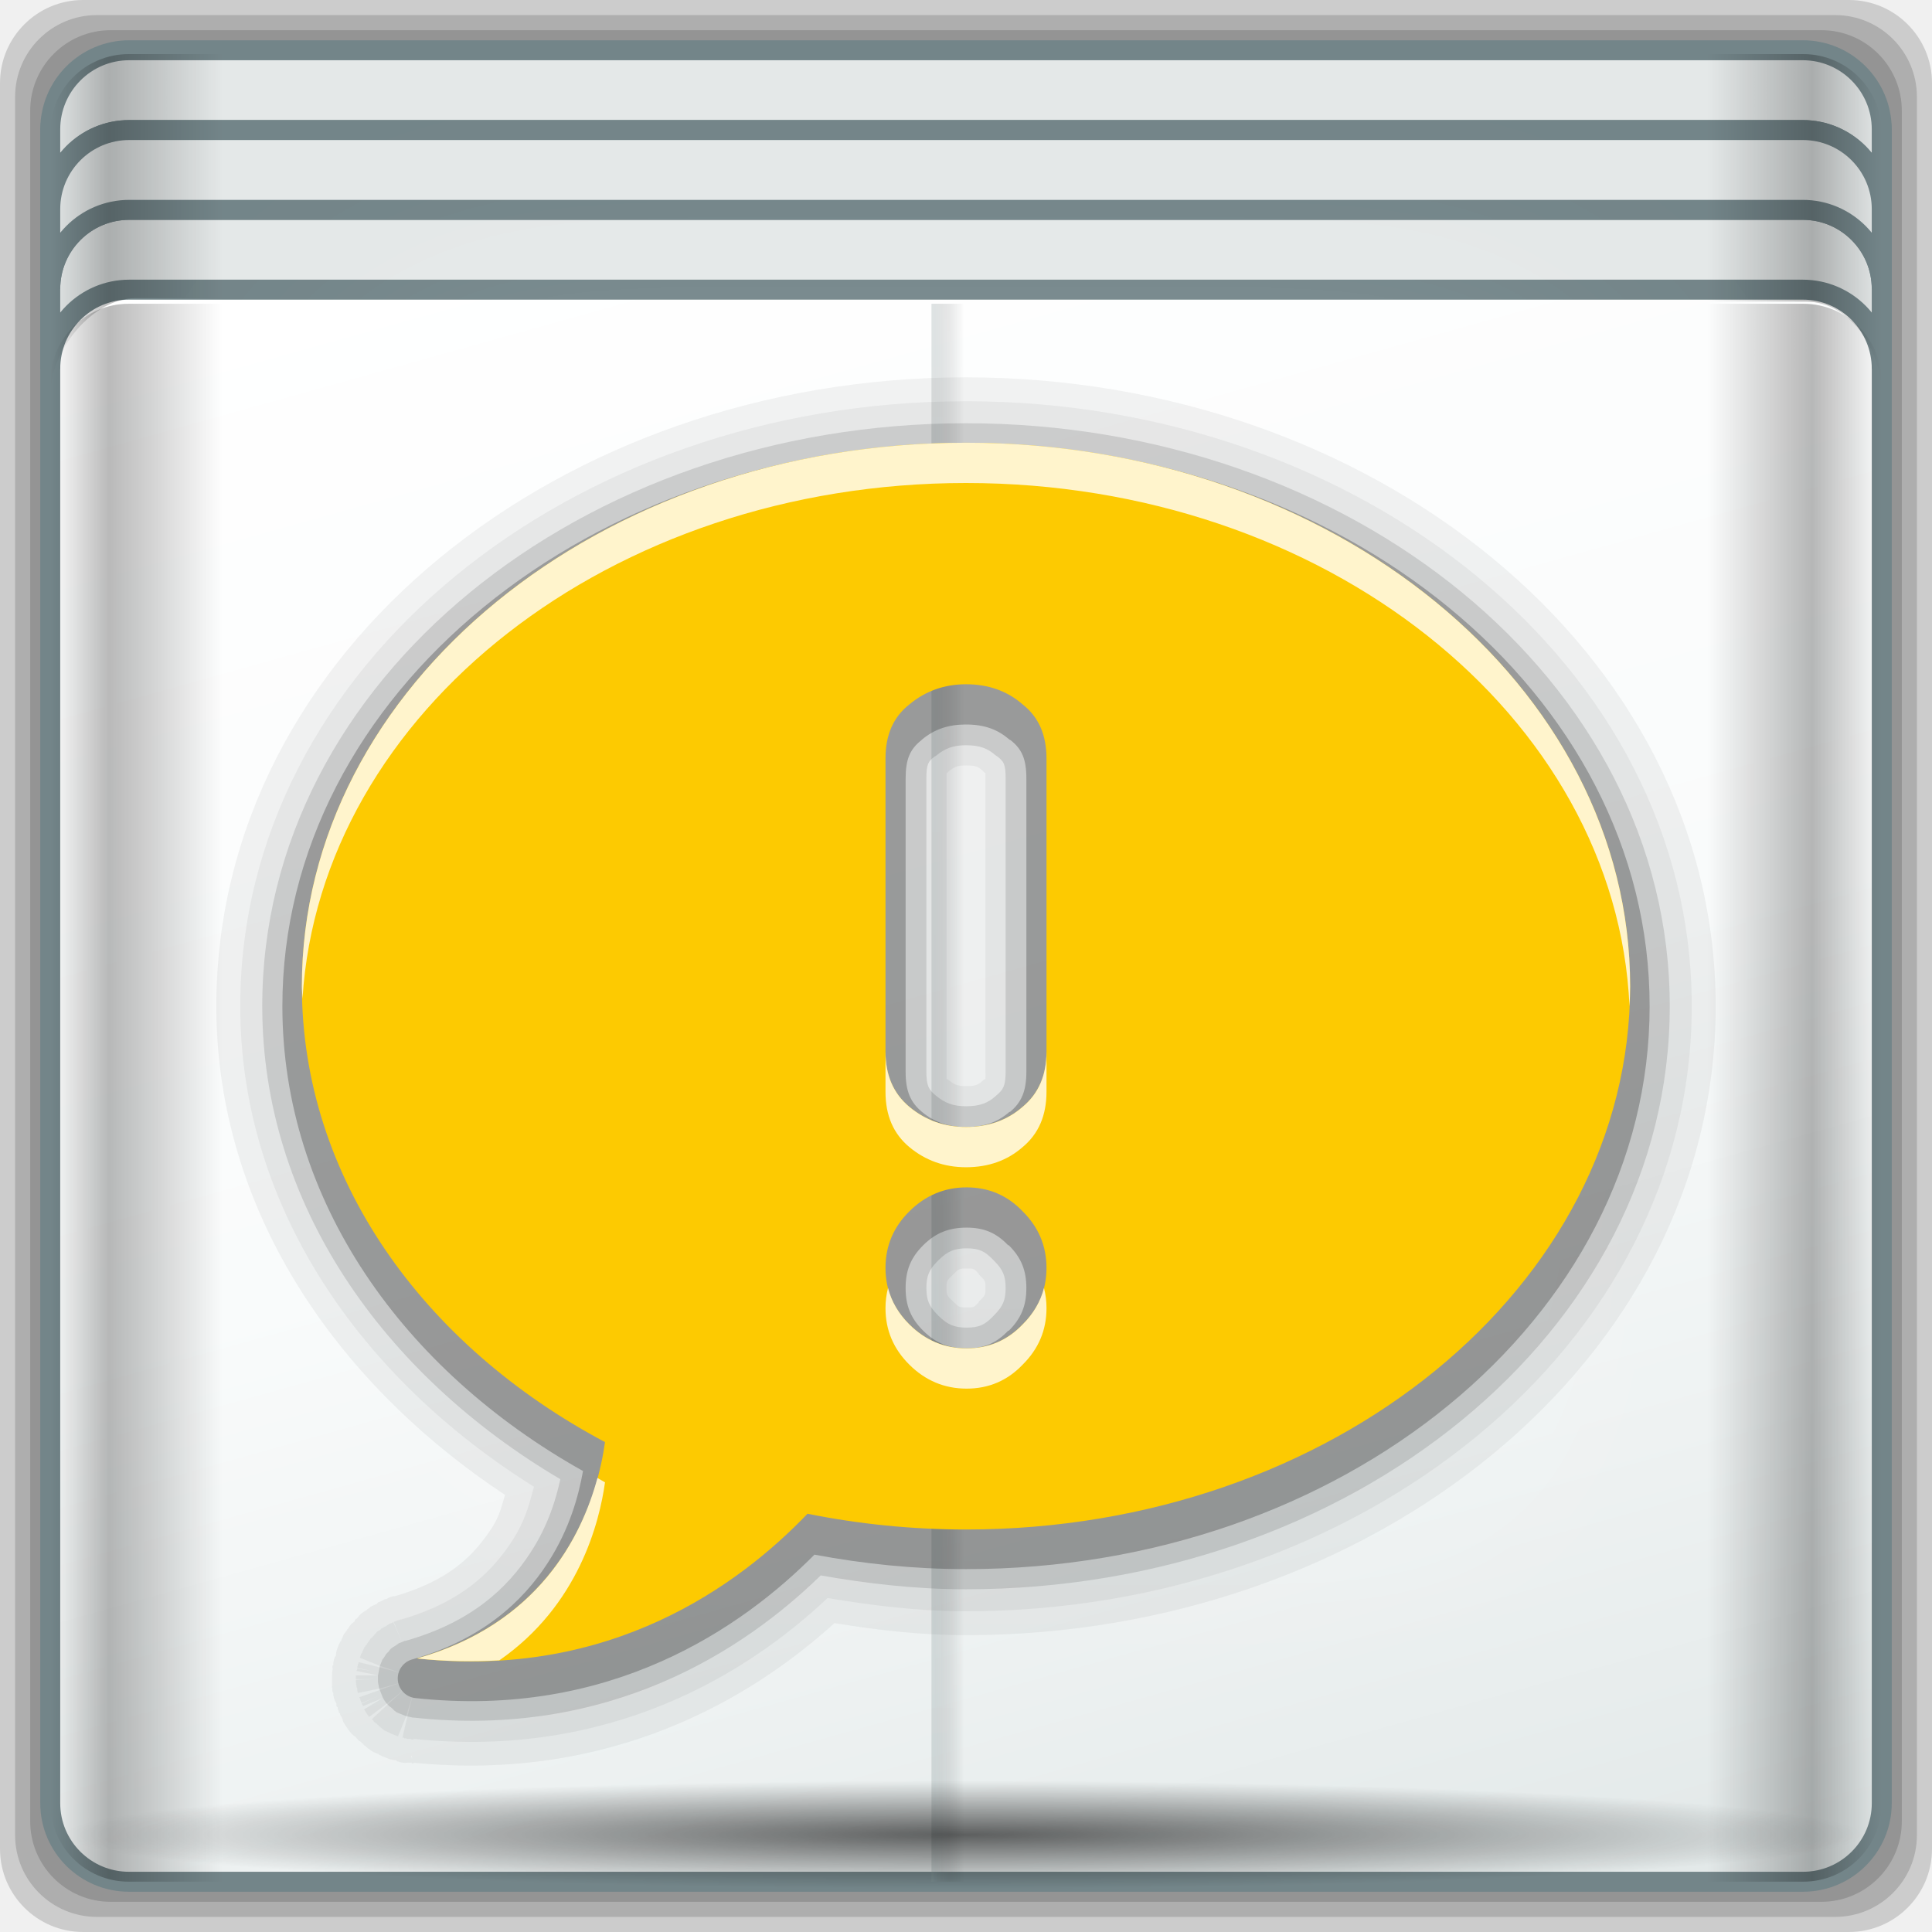
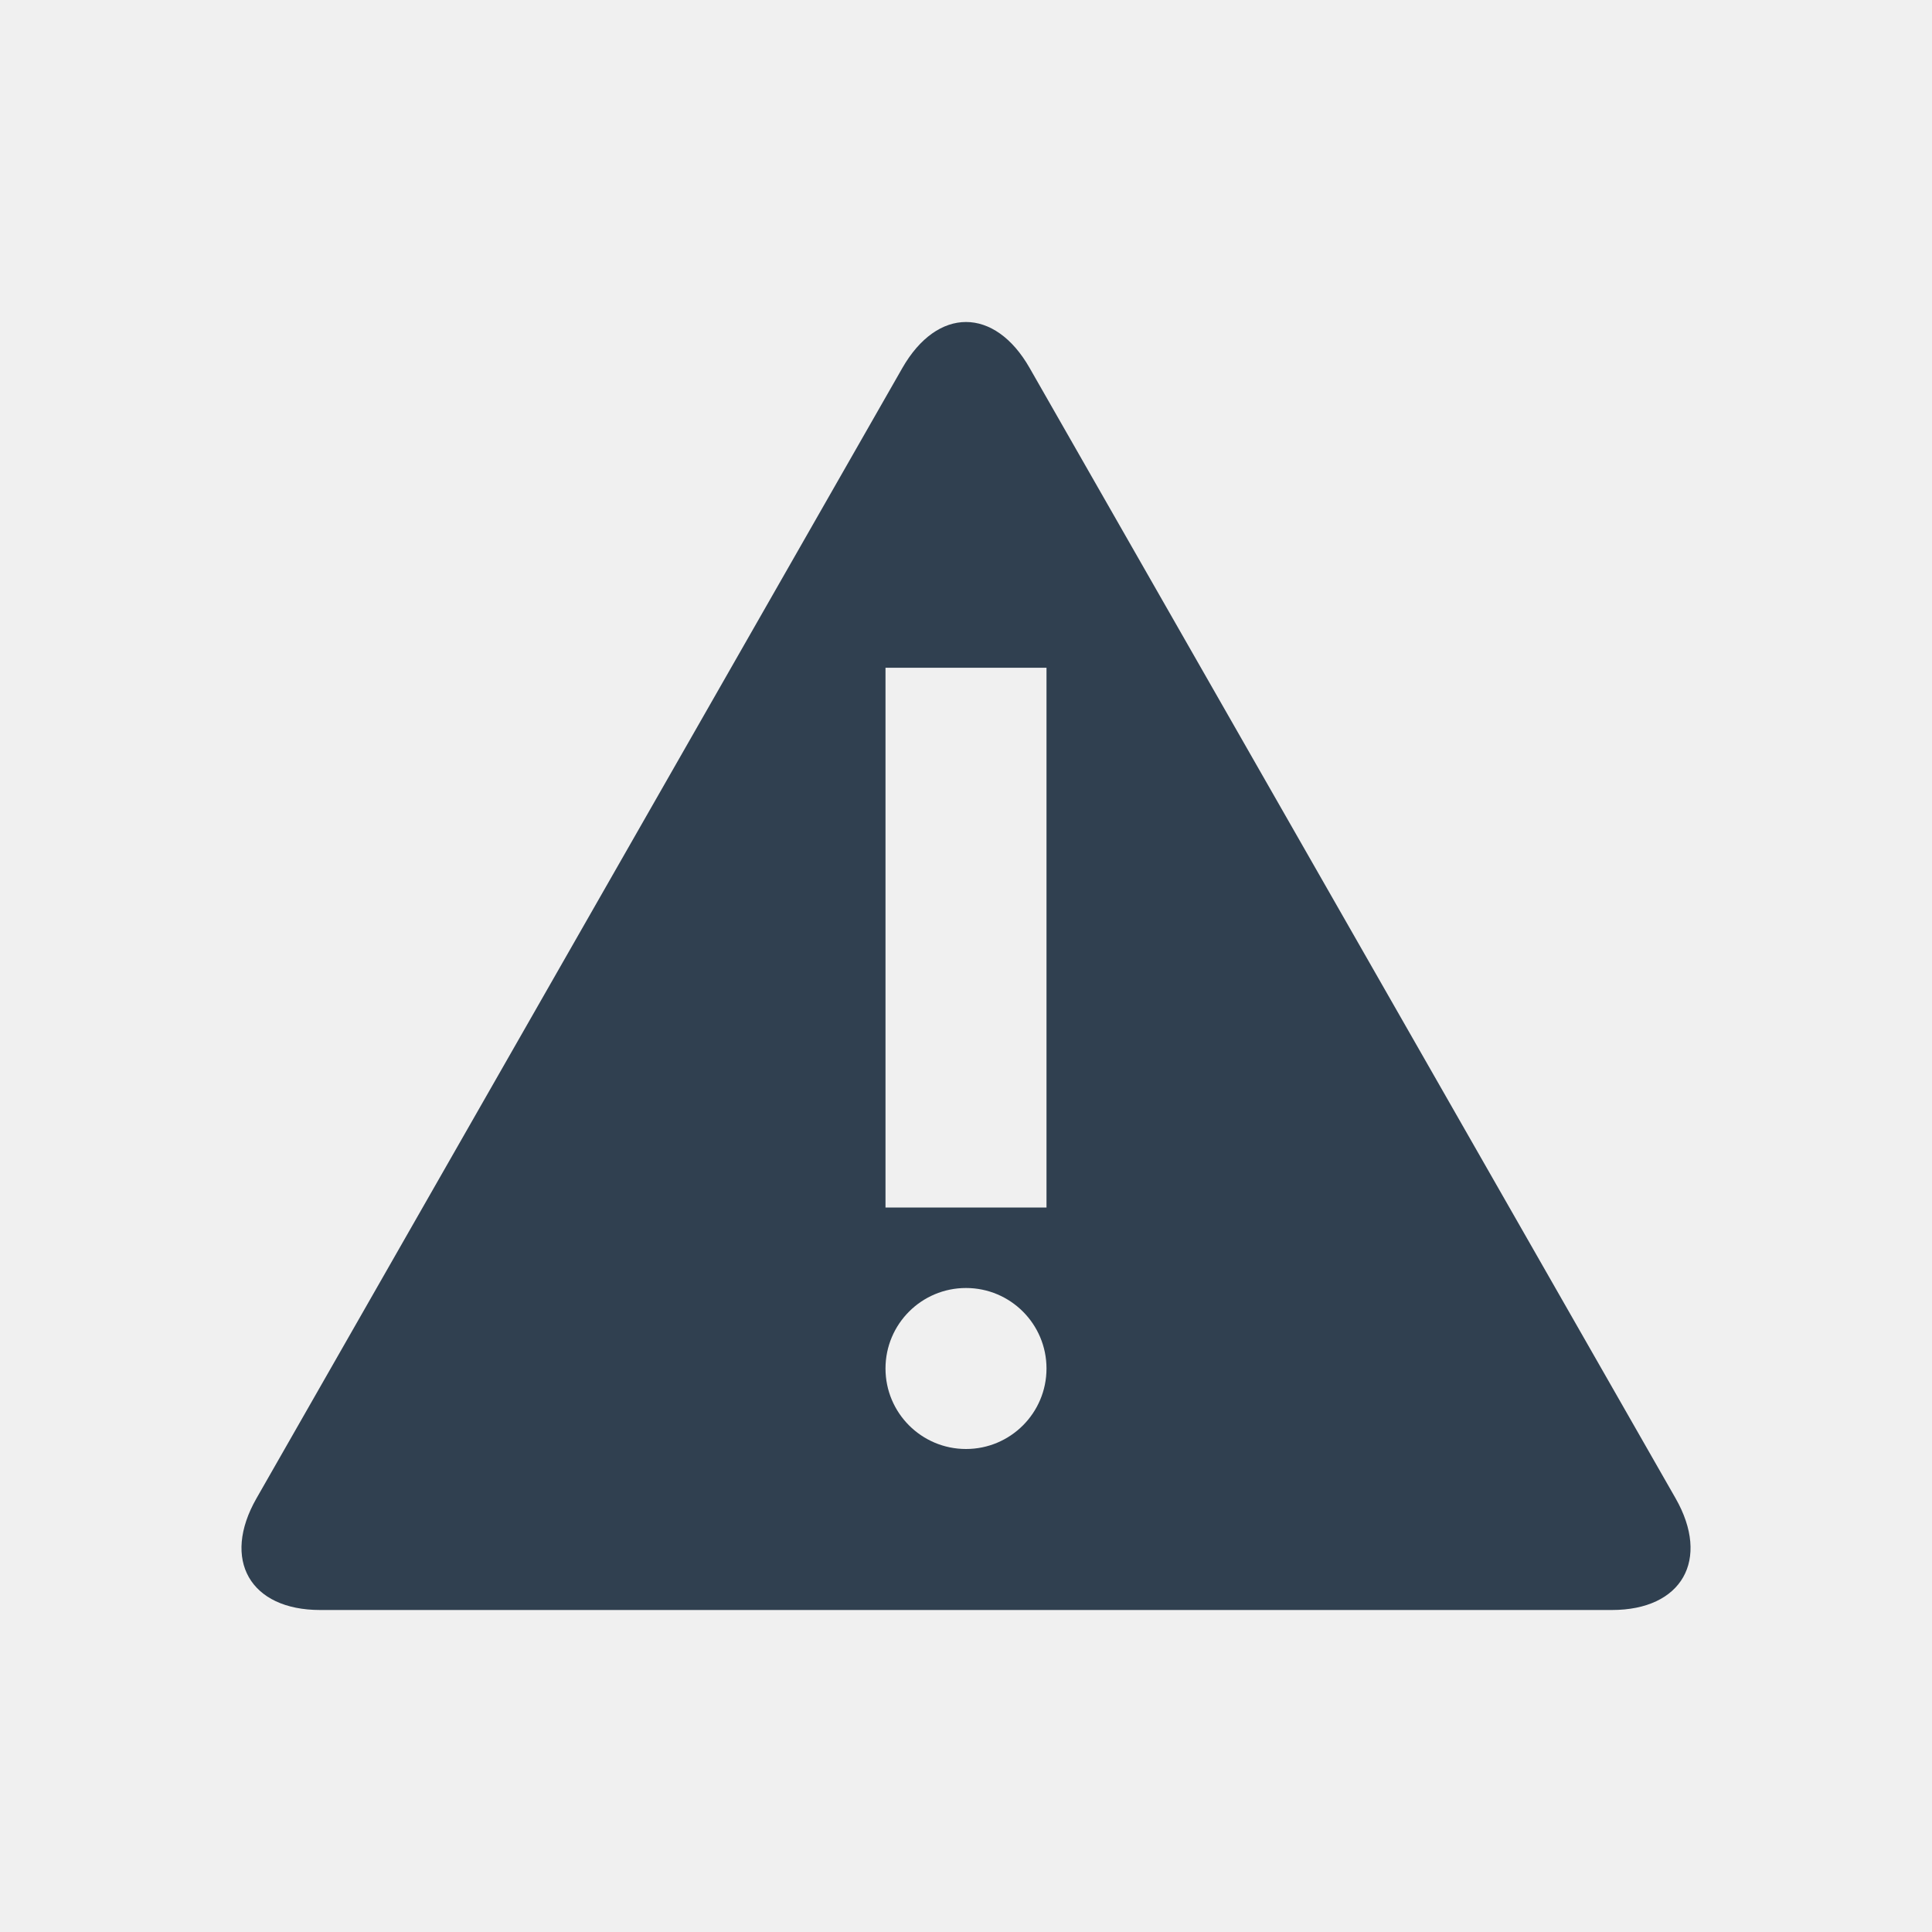
- <svg xmlns="http://www.w3.org/2000/svg" xmlns:xlink="http://www.w3.org/1999/xlink" version="1.0" width="96" height="96" id="svg2408">
-   <defs id="defs2410">
-     <linearGradient id="linearGradient3731">
-       <stop id="stop3733" style="stop-color:#dcdcdc;stop-opacity:1" offset="0" />
-       <stop id="stop3757" style="stop-color:#ebebeb;stop-opacity:1" offset="0.307" />
-       <stop id="stop3737" style="stop-color:#ffffff;stop-opacity:1" offset="0.707" />
-       <stop id="stop3759" style="stop-color:#fafafa;stop-opacity:1" offset="0.845" />
-       <stop id="stop3735" style="stop-color:#f0f0f0;stop-opacity:1" offset="1" />
-     </linearGradient>
-     <linearGradient id="linearGradient2881">
-       <stop id="stop2883" style="stop-color:#df880b;stop-opacity:1" offset="0" />
-       <stop id="stop2885" style="stop-color:#f7c15a;stop-opacity:1" offset="1" />
-     </linearGradient>
-     <linearGradient x1="45.448" y1="92.54" x2="45.448" y2="7.017" id="ButtonShadow" gradientUnits="userSpaceOnUse" gradientTransform="scale(1.005865,0.994169)">
-       <stop id="stop3750" style="stop-color:#000000;stop-opacity:1" offset="0" />
-       <stop id="stop3752" style="stop-color:#000000;stop-opacity:0.588" offset="1" />
-     </linearGradient>
-     <linearGradient id="linearGradient3737">
-       <stop id="stop3739" style="stop-color:#ffffff;stop-opacity:1" offset="0" />
-       <stop id="stop3741" style="stop-color:#ffffff;stop-opacity:0" offset="1" />
-     </linearGradient>
-     <filter color-interpolation-filters="sRGB" id="filter3174">
-       <feGaussianBlur id="feGaussianBlur3176" stdDeviation="1.71" />
-     </filter>
-     <linearGradient x1="36.357" y1="6" x2="36.357" y2="63.893" id="linearGradient3188" xlink:href="#linearGradient3737" gradientUnits="userSpaceOnUse" />
-     <filter x="-0.192" y="-0.192" width="1.384" height="1.384" color-interpolation-filters="sRGB" id="filter3794">
-       <feGaussianBlur id="feGaussianBlur3796" stdDeviation="5.28" />
-     </filter>
-     <linearGradient x1="48" y1="20.221" x2="48" y2="138.661" id="linearGradient3613" xlink:href="#linearGradient3737" gradientUnits="userSpaceOnUse" />
-     <radialGradient cx="48" cy="90.172" r="42" fx="48" fy="90.172" id="radialGradient3619" xlink:href="#linearGradient3737" gradientUnits="userSpaceOnUse" gradientTransform="matrix(1.157313,0,0,0.9959077,-7.551021,0.1971319)" />
-     <clipPath id="clipPath3613">
-       <rect width="84" height="84" rx="6" ry="6" x="6" y="6" id="rect3615" style="fill:#ffffff;fill-opacity:1;fill-rule:nonzero;stroke:none" />
-     </clipPath>
-     <linearGradient x1="48" y1="90" x2="48" y2="5.988" id="linearGradient3617" xlink:href="#linearGradient2881" gradientUnits="userSpaceOnUse" />
-     <linearGradient x1="48.082" y1="75.562" x2="46.655" y2="16.973" id="linearGradient3707" xlink:href="#linearGradient3731" gradientUnits="userSpaceOnUse" gradientTransform="translate(0,1)" />
-     <linearGradient x1="45.448" y1="92.54" x2="45.448" y2="7.017" id="ButtonShadow-0" gradientUnits="userSpaceOnUse" gradientTransform="matrix(1.005865,0,0,0.994169,100,0)">
-       <stop id="stop3750-8" style="stop-color:#000000;stop-opacity:1" offset="0" />
-       <stop id="stop3752-5" style="stop-color:#000000;stop-opacity:0.588" offset="1" />
-     </linearGradient>
-     <linearGradient x1="32.251" y1="6.132" x2="32.251" y2="90.239" id="linearGradient3780" xlink:href="#ButtonShadow-0" gradientUnits="userSpaceOnUse" gradientTransform="matrix(1.02381,0,0,1.011905,-1.142857,-98.07143)" />
-     <linearGradient x1="32.251" y1="6.132" x2="32.251" y2="90.239" id="linearGradient3772" xlink:href="#ButtonShadow-0" gradientUnits="userSpaceOnUse" gradientTransform="matrix(1.02381,0,0,1.011905,-1.142857,-98.07143)" />
-     <linearGradient x1="32.251" y1="6.132" x2="32.251" y2="90.239" id="linearGradient3725" xlink:href="#ButtonShadow-0" gradientUnits="userSpaceOnUse" gradientTransform="matrix(1.02381,0,0,1.011905,-1.142857,-98.07143)" />
-     <linearGradient x1="32.251" y1="6.132" x2="32.251" y2="90.239" id="linearGradient3721" xlink:href="#ButtonShadow-0" gradientUnits="userSpaceOnUse" gradientTransform="translate(0,-97)" />
-     <linearGradient x1="32.251" y1="6.132" x2="32.251" y2="90.239" id="linearGradient2918" xlink:href="#ButtonShadow-0" gradientUnits="userSpaceOnUse" gradientTransform="matrix(1.02381,0,0,1.011905,-1.142857,-98.07143)" />
-     <clipPath id="clipPath4157" clipPathUnits="userSpaceOnUse">
-       <path style="fill:#f9f8f2;fill-opacity:1;stroke-width:1.007" id="path4159" d="m 27.643,3.295 13.086,13.086 -11.072,0 c -0.978,0 -2.013,-1.035 -2.013,-2.013 l 0,-11.072 z" />
-     </clipPath>
-     <linearGradient y2="22.252" x2="48.641" y1="22.252" x1="47.057" gradientTransform="matrix(1.023313,0,0,0.991319,-19.52211,9.636111)" gradientUnits="userSpaceOnUse" id="linearGradient3355" xlink:href="#linearGradient13484" />
-     <linearGradient id="linearGradient3325">
-       <stop offset="0" style="stop-color:#778aa6;stop-opacity:1" id="stop3327" />
-       <stop offset="1" style="stop-color:#a0afc5;stop-opacity:1" id="stop3329" />
-     </linearGradient>
-     <linearGradient gradientTransform="scale(0.9977165,1.002289)" gradientUnits="userSpaceOnUse" xlink:href="#linearGradient3742" id="linearGradient4484" y2="15.618" x2="57.801" y1="69.276" x1="57.801" />
-     <linearGradient id="linearGradient3742">
-       <stop offset="0" style="stop-color:#778aa6;stop-opacity:1" id="stop3744" />
-       <stop offset="1" style="stop-color:#a0afc5;stop-opacity:1" id="stop3746" />
-     </linearGradient>
-     <linearGradient gradientTransform="scale(0.9977165,1.002289)" gradientUnits="userSpaceOnUse" xlink:href="#linearGradient3742" id="linearGradient4458" y2="15.618" x2="57.801" y1="69.276" x1="57.801" />
-     <radialGradient gradientUnits="userSpaceOnUse" gradientTransform="matrix(1,0,0,1.00631,0,-0.3028763)" r="29.315" fy="48" fx="47.815" cy="48" cx="47.815" id="radialGradient4137" xlink:href="#linearGradient4360" />
-     <linearGradient id="linearGradient4360">
-       <stop offset="0" style="stop-color:#1af900;stop-opacity:1;" id="stop4362" />
-       <stop id="stop4135" style="stop-color:#0dbb02;stop-opacity:1;" offset="0.5" />
-       <stop offset="1" style="stop-color:#007e04;stop-opacity:1;" id="stop4364" />
-     </linearGradient>
-     <linearGradient gradientTransform="matrix(0.7525584,0,0,0.8008702,1.238969,-3.255695)" gradientUnits="userSpaceOnUse" xlink:href="#linearGradient4360" id="linearGradient3759" y2="24.043" x2="62.136" y1="103.957" x1="62.136" />
-     <filter id="filter3798" color-interpolation-filters="sRGB">
-       <feGaussianBlur stdDeviation="1.764" id="feGaussianBlur3800" />
-     </filter>
-     <clipPath id="clipPath3794">
-       <path style="fill:#ff00ff;fill-opacity:1;fill-rule:nonzero;stroke:none" id="path3796" d="m -98,6 c -3.324,0 -6,2.676 -6,6 l 0,72 c 0,3.324 2.676,6 6,6 l 72,0 c 3.324,0 6,-2.676 6,-6 l 0,-72 c 0,-3.324 -2.676,-6 -6,-6 l -72,0 z m 46.031,12.5 c 2.805,0.268 4.169,1.994 5.656,4.375 l 2.219,4.219 3.5,-2.344 -6.562,12.375 -14.062,0.031 4.406,-2.562 c -1.242,-3.116 -2.894,-6.682 -4.969,-9.781 -1.858,-2.775 -4.112,-5.2 -5.812,-6.281 L -51.969,18.5 z M -72.312,20 c 4.134,0.088 6.752,3.938 8.531,6.562 l -5.438,11.156 -12,-8.031 5.812,-9.094 C -74.283,20.149 -73.266,19.98 -72.312,20 z M -38.344,36.156 -32.875,48 c 0.177,2.985 -4.346,7.126 -7.156,7.094 l -4.812,-0.031 -5.594,-11.125 12.094,-7.781 z M -78.438,39.188 -70.969,50.812 -74.75,48.844 -80.781,61.75 c -0.851,2.429 -0.909,4.937 0.062,7.281 -6.798,-9.441 -12.538,-14.172 -8,-23.875 L -87.312,42.188 -91.5,39.906 -78.438,39.188 z m 25.656,13.906 0.031,4.469 13.562,-0.031 c 2.422,-0.273 4.556,-1.311 6.094,-3.281 -4.909,10.685 -6.316,18.245 -16.5,18.25 l -3.156,0 -0.031,5 -6.438,-12.125 6.438,-12.281 z m -10.156,4 -0.094,15 -12.344,0 c -2.589,-1.162 -4.062,-7.337 -2.781,-10 l 2.188,-4.531 13.031,-0.469 z" />
-     </clipPath>
-     <linearGradient id="linearGradient3778">
-       <stop offset="0" style="stop-color:#205e8a;stop-opacity:1;" id="stop3780" />
-       <stop offset="1" style="stop-color:#258dd6;stop-opacity:1;" id="stop3782" />
-     </linearGradient>
-     <linearGradient gradientUnits="userSpaceOnUse" xlink:href="#linearGradient3778" id="linearGradient3188-6" y2="72.786" x2="90.714" y1="72.786" x1="51.429" />
-     <linearGradient id="linearGradient3737-2">
-       <stop offset="0" style="stop-color:#ffffff;stop-opacity:1" id="stop3739-5" />
-       <stop offset="1" style="stop-color:#ffffff;stop-opacity:0" id="stop3741-1" />
-     </linearGradient>
-     <linearGradient gradientTransform="matrix(0.8333333,0,0,0.8333333,-8.666665,-6.333331)" gradientUnits="userSpaceOnUse" xlink:href="#linearGradient3737-2" id="linearGradient3858" y2="43.78" x2="65.263" y1="64.205" x1="65.263" />
-     <linearGradient id="linearGradient3344">
-       <stop offset="0" style="stop-color:#000000;stop-opacity:1" id="stop3346" />
-       <stop offset="1" style="stop-color:#000000;stop-opacity:0" id="stop3348" />
-     </linearGradient>
-     <linearGradient gradientTransform="matrix(0.8333333,0,0,0.8333333,-8.666665,-5.333331)" gradientUnits="userSpaceOnUse" xlink:href="#linearGradient3746" id="linearGradient3861" y2="43.591" x2="65.263" y1="86.849" x1="65.263" />
-     <linearGradient id="linearGradient3337">
-       <stop offset="0" style="stop-color:#000000;stop-opacity:1" id="stop3339" />
-       <stop offset="1" style="stop-color:#000000;stop-opacity:0" id="stop3341" />
-     </linearGradient>
-     <linearGradient gradientTransform="matrix(0.8333333,0,0,0.8333333,-8.666665,-5.333331)" gradientUnits="userSpaceOnUse" xlink:href="#linearGradient3746" id="linearGradient3864" y2="42.4" x2="65.6" y1="86.849" x1="65.263" />
-     <linearGradient id="linearGradient3746">
-       <stop offset="0" style="stop-color:#000000;stop-opacity:1" id="stop3748" />
-       <stop offset="1" style="stop-color:#000000;stop-opacity:0" id="stop3754" />
-     </linearGradient>
-     <linearGradient gradientTransform="matrix(0.8333333,0,0,0.8333333,-8.666665,-5.333331)" gradientUnits="userSpaceOnUse" xlink:href="#linearGradient3746" id="linearGradient3849" y2="42.4" x2="65.6" y1="86.849" x1="65.263" />
-     <linearGradient y2="11.141" x2="93.5" y1="11.141" x1="2.5" gradientTransform="translate(-17.65236,-22.6017)" gradientUnits="userSpaceOnUse" id="linearGradient4555" xlink:href="#linearGradient4160" />
-     <radialGradient r="41.47" fy="55.411" fx="47.699" cy="55.411" cx="47.699" gradientTransform="matrix(1.077211,0,0,0.06481785,-21.16239,64.97467)" gradientUnits="userSpaceOnUse" id="radialGradient4553" xlink:href="#linearGradient4348" />
-     <linearGradient y2="54.297" x2="93.5" y1="54.297" x1="2.5" gradientTransform="translate(-17.65236,-22.6017)" gradientUnits="userSpaceOnUse" id="linearGradient4549" xlink:href="#linearGradient4160" />
-     <linearGradient y2="23.168" x2="27.952" y1="-69.457" x1="53.898" spreadMethod="reflect" gradientTransform="matrix(0.9892121,0,0,0.9870626,-17.13455,-9.704219)" gradientUnits="userSpaceOnUse" id="linearGradient4545" xlink:href="#linearGradient4135" />
-     <radialGradient r="44.544" fy="-16.128" fx="48" cy="-16.128" cx="48" gradientTransform="matrix(1,0,0,0.04885057,-16.37236,-3.861835)" gradientUnits="userSpaceOnUse" id="radialGradient4543" xlink:href="#linearGradient4050" />
-     <linearGradient id="linearGradient4050">
-       <stop id="stop4052" offset="0" style="stop-color:#ffffff;stop-opacity:1;" />
-       <stop id="stop4054" offset="1" style="stop-color:#ffffff;stop-opacity:0;" />
-     </linearGradient>
-     <radialGradient gradientUnits="userSpaceOnUse" gradientTransform="matrix(1,0,0,0.04885057,-16.37236,-3.861835)" r="44.544" fy="-16.128" fx="48" cy="-16.128" cx="48" id="radialGradient4056" xlink:href="#linearGradient4050" />
-     <linearGradient id="linearGradient4135">
-       <stop id="stop4137" offset="0" style="stop-color:#e3e9e9;stop-opacity:1;" />
-       <stop id="stop4139" offset="0.22" style="stop-color:#eef2f2;stop-opacity:1;" />
-       <stop id="stop4141" offset="0.479" style="stop-color:#f9fbfb;stop-opacity:1;" />
-       <stop id="stop4143" offset="1" style="stop-color:#ffffff;stop-opacity:1;" />
-     </linearGradient>
-     <linearGradient y2="23.168" x2="27.952" y1="-69.457" x1="53.898" spreadMethod="reflect" gradientTransform="matrix(0.9892121,0,0,0.9870626,-17.13455,-9.704219)" gradientUnits="userSpaceOnUse" id="linearGradient4334" xlink:href="#linearGradient4135" />
-     <linearGradient id="linearGradient13492">
-       <stop id="stop13494" offset="0" style="stop-color:#516467;stop-opacity:1;" />
-       <stop id="stop13496" offset="1" style="stop-color:#516467;stop-opacity:0;" />
-     </linearGradient>
-     <radialGradient gradientUnits="userSpaceOnUse" gradientTransform="matrix(0.00664983,-1.415582,1.783641,0.00815867,-2.711492,65.57508)" r="17.263" fy="10.819" fx="34.164" cy="10.819" cx="34.164" id="radialGradient13510" xlink:href="#linearGradient13492" />
-     <linearGradient id="linearGradient3564">
-       <stop style="stop-color:#000000;stop-opacity:0;" offset="0" id="stop3566" />
-       <stop id="stop3568" offset="0.032" style="stop-color:#000000;stop-opacity:0.965;" />
-       <stop id="stop3570" offset="0.094" style="stop-color:#000000;stop-opacity:0;" />
-       <stop id="stop3572" offset="0.496" style="stop-color:#000000;stop-opacity:0;" />
-       <stop id="stop3574" offset="0.905" style="stop-color:#000000;stop-opacity:0;" />
-       <stop style="stop-color:#000000;stop-opacity:0.988;" offset="0.962" id="stop3576" />
-       <stop style="stop-color:#000000;stop-opacity:0;" offset="1" id="stop3578" />
-     </linearGradient>
-     <linearGradient gradientTransform="translate(-17.65236,-22.6017)" gradientUnits="userSpaceOnUse" y2="54.297" x2="93.5" y1="54.297" x1="2.5" id="linearGradient4388" xlink:href="#linearGradient4160" />
-     <linearGradient id="linearGradient13484">
-       <stop id="stop13486" offset="0" style="stop-color:#849699;stop-opacity:1" />
-       <stop id="stop13488" offset="1" style="stop-color:#0b0d0d;stop-opacity:0" />
-     </linearGradient>
-     <linearGradient gradientUnits="userSpaceOnUse" y2="22.252" x2="48.641" y1="22.252" x1="47.057" id="linearGradient13490" xlink:href="#linearGradient13484" gradientTransform="matrix(1.000047,0,0,0.991319,-17.35373,9.636111)" />
-     <linearGradient id="linearGradient4348">
-       <stop id="stop4350" offset="0" style="stop-color:#000000;stop-opacity:1;" />
-       <stop id="stop4352" offset="1" style="stop-color:#000000;stop-opacity:0;" />
-     </linearGradient>
-     <radialGradient gradientUnits="userSpaceOnUse" gradientTransform="matrix(1.077211,0,0,0.06481785,-21.16239,64.97467)" r="41.47" fy="55.411" fx="47.699" cy="55.411" cx="47.699" id="radialGradient4354" xlink:href="#linearGradient4348" />
-     <linearGradient id="linearGradient4160">
-       <stop style="stop-color:#000000;stop-opacity:0;" offset="0" id="stop4170" />
-       <stop id="stop4186" offset="0.032" style="stop-color:#000000;stop-opacity:0.965;" />
-       <stop id="stop4182" offset="0.094" style="stop-color:#000000;stop-opacity:0;" />
-       <stop id="stop4180" offset="0.496" style="stop-color:#000000;stop-opacity:0;" />
-       <stop id="stop4178" offset="0.905" style="stop-color:#000000;stop-opacity:0;" />
-       <stop style="stop-color:#000000;stop-opacity:0.988;" offset="0.962" id="stop4184" />
-       <stop style="stop-color:#000000;stop-opacity:0;" offset="1" id="stop4168" />
-     </linearGradient>
-     <linearGradient gradientTransform="translate(-17.65236,-22.6017)" gradientUnits="userSpaceOnUse" y2="11.141" x2="93.5" y1="11.141" x1="2.5" id="linearGradient4369" xlink:href="#linearGradient4160" />
-   </defs>
-   <g transform="translate(-1.7651368e-7,32)" id="layer1">
-     <g transform="translate(17.65236,-9.3983)" id="g4327">
-       <rect style="opacity:0.15;fill:#000000;fill-opacity:1;stroke:none" id="rect4113" width="96" height="96" x="-17.652" y="-73.398" rx="4.129" ry="4.129" transform="scale(1,-1)" />
-       <rect ry="4.065" rx="4.065" y="-72.648" x="-16.902" height="94.5" width="94.5" id="rect4129" style="opacity:0.15;fill:#000000;fill-opacity:1;stroke:none" transform="scale(1,-1)" />
-       <rect style="opacity:0.15;fill:#000000;fill-opacity:1;stroke:none" id="rect4131" width="93" height="93" x="-16.152" y="-71.898" rx="4" ry="4" transform="scale(1,-1)" />
-       <rect style="opacity:0.651;fill:url(#radialGradient4543);fill-opacity:1;stroke:none" id="rect4048" width="89.088" height="4.352" x="-12.916" y="-6.826" rx="3.957" ry="3.058" />
-       <path style="opacity:0;fill:#000000;fill-opacity:1;stroke:none" d="m -11.527,-20.414 c -2.183,0 -3.938,1.755 -3.938,3.938 l 0,12 c 0,-2.183 1.755,-3.938 3.938,-3.938 l 83.75,0 c 2.183,0 3.938,1.755 3.938,3.938 l 0,-12 c 0,-2.183 -1.755,-3.938 -3.938,-3.938 l -83.75,0 z" id="rect4080" />
-       <rect transform="scale(1,-1)" style="fill:url(#linearGradient4545);fill-opacity:1;stroke:#738589;stroke-width:0.992;stroke-miterlimit:4;stroke-opacity:1;stroke-dasharray:none" id="rect4133" width="91.008" height="90.81" x="-15.156" y="-70.902" rx="3.914" ry="3.906" />
-       <path style="fill:#e4e8e8;fill-opacity:1;stroke:#738589;stroke-width:0.992;stroke-miterlimit:4;stroke-opacity:1;stroke-dasharray:none" d="m -11.23,-20.105 c -2.169,0 -3.926,1.761 -3.926,3.935 l 0,3.966 c 0,-2.173 1.757,-3.935 3.926,-3.935 l 83.155,0 c 2.169,0 3.926,1.761 3.926,3.935 l 0,-3.966 c 0,-2.173 -1.757,-3.935 -3.926,-3.935 l -83.155,0 z" id="path4058" />
-       <path id="path4060" d="m -11.23,-12.175 c -2.169,0 -3.926,1.761 -3.926,3.935 l 0,3.966 c 0,-2.173 1.757,-3.935 3.926,-3.935 l 83.155,0 c 2.169,0 3.926,1.761 3.926,3.935 l 0,-3.966 c 0,-2.173 -1.757,-3.935 -3.926,-3.935 l -83.155,0 z" style="fill:#e4e8e8;fill-opacity:1;stroke:#738589;stroke-width:0.992;stroke-miterlimit:4;stroke-opacity:1;stroke-dasharray:none" />
-       <path style="fill:#e4e8e8;fill-opacity:1;stroke:#738589;stroke-width:0.992;stroke-miterlimit:4;stroke-opacity:1;stroke-dasharray:none" d="m -11.23,-16.14 c -2.169,0 -3.926,1.761 -3.926,3.935 l 0,3.966 c 0,-2.173 1.757,-3.935 3.926,-3.935 l 83.155,0 c 2.169,0 3.926,1.761 3.926,3.935 l 0,-3.966 c 0,-2.173 -1.757,-3.935 -3.926,-3.935 l -83.155,0 z" id="path4062" />
-       <path style="opacity:0.28;fill:url(#linearGradient3355);fill-opacity:1;stroke:none" d="m 28.632,-7.508 0,78.406 43.126,0 c 2.271,0 4.09,-1.742 4.09,-3.906 l 0,-70.594 c 0,-2.164 -1.82,-3.906 -4.09,-3.906 l -43.126,0 z" id="path13457" />
-       <rect style="opacity:0.6;fill:url(#radialGradient4553);fill-opacity:1;stroke:none" id="rect4338" width="89.344" height="5.376" x="-14.452" y="65.878" />
-       <path style="opacity:0.258;fill:url(#linearGradient4555);fill-opacity:1;stroke:none" d="m -11.246,-19.914 c -2.169,0 -3.906,1.742 -3.906,3.906 l 0,13 c 0,-2.164 2.087,-4.785 4.256,-4.78 l 83.013,0.175 c 2.169,0.005 3.731,2.441 3.731,4.605 l 0,-13 c 0,-2.164 -1.738,-3.906 -3.906,-3.906 z" id="rect4358" />
-       <path style="opacity:0.28;fill:url(#linearGradient4549);fill-opacity:1;stroke:none" d="m -11.246,-7.508 c -2.169,0 -3.906,1.742 -3.906,3.906 l 0,70.594 c 0,2.164 1.738,3.906 3.906,3.906 l 83.188,0 c 2.169,0 3.906,-1.742 3.906,-3.906 l 0,-70.594 c 0,-2.164 -1.738,-3.906 -3.906,-3.906 l -83.188,0 z" id="rect4371" />
-     </g>
-   </g>
-   <g id="layer2" style="display:none">
-     <rect width="86" height="85" rx="6" ry="6" x="5" y="7" id="rect3745" style="opacity:0.9;fill:url(#ButtonShadow);fill-opacity:1;fill-rule:nonzero;stroke:none;filter:url(#filter3174)" />
-   </g>
-   <g id="layer5" style="display:inline">
-     <rect width="66" height="66" rx="12" ry="12" x="15" y="15" clip-path="url(#clipPath3613)" id="rect3171" style="opacity:0.1;fill:url(#linearGradient3613);fill-opacity:1;fill-rule:nonzero;stroke:#ffffff;stroke-width:0.5;stroke-linecap:round;stroke-linejoin:miter;stroke-miterlimit:4;stroke-opacity:1;stroke-dasharray:none;stroke-dashoffset:0;filter:url(#filter3794)" />
-   </g>
-   <g id="layer3" transform="translate(0,4)">
-     <path d="m 48,14.75 c -20.117,0 -37.25,13.556 -37.25,31.25 0,10.082 5.918,18.698 14.344,24.281 -0.157,0.525 -0.267,1.039 -0.625,1.594 -0.92,1.424 -2.132,2.647 -4.844,3.438 -0.011,0.003 -0.02,-0.003 -0.031,0 -0.017,0.004 -0.014,-0.005 -0.031,0 -0.06,0.017 -0.127,0.032 -0.125,0.031 0.003,-9.11e-4 -0.106,0.043 -0.156,0.062 -0.012,0.005 -0.032,0.032 -0.031,0.031 l -0.125,0.031 a 1.201,1.201 0 0 0 -0.031,0 l 0,0.031 a 1.201,1.201 0 0 0 -0.062,0 1.201,1.201 0 0 0 0,0.031 1.201,1.201 0 0 0 -0.031,0 1.201,1.201 0 0 0 -0.125,0.062 1.201,1.201 0 0 0 -0.094,0.031 c 0,0 -0.043,0.062 -0.094,0.094 a 1.201,1.201 0 0 0 -0.031,0 c -0.012,0.007 -0.019,0.024 -0.031,0.031 -0.007,0.004 -0.024,-0.004 -0.031,0 3.11e-4,-0.002 -0.029,4.53e-4 -0.031,0 -0.011,0.005 0.006,0.028 0,0.031 -0.006,0.003 -0.026,-0.003 -0.031,0 -0.017,0.008 -0.014,-0.002 -0.062,0.031 a 1.201,1.201 0 0 0 -0.062,0.031 c -0.023,0.016 -0.003,0.01 -0.031,0.031 -0.083,0.05 -0.019,0.03 -0.062,0.062 2.55e-4,-0.002 -0.029,4.14e-4 -0.031,0 A 1.201,1.201 0 0 0 18.219,76 c -0.021,0.013 0.004,0.006 -0.031,0.031 -0.022,0.016 -0.003,-0.022 -0.031,0 a 1.201,1.201 0 0 0 -0.062,0.031 c -2e-4,9.87e-4 -0.004,0.033 0,0.031 0.004,-0.002 -0.035,0.002 -0.031,0 a 1.201,1.201 0 0 0 -0.219,0.188 c 0,0 -0.039,0.063 -0.094,0.125 -0.027,0.031 -0.071,0.037 -0.094,0.062 -0.006,0.006 0.005,0.025 0,0.031 -0.005,0.006 -0.027,-0.005 -0.031,0 -0.001,6.63e-4 0.003,0.029 0,0.031 -0.008,0.007 0.007,0.024 0,0.031 a 1.201,1.201 0 0 0 -0.031,0.031 1.201,1.201 0 0 0 -0.031,0 c -0.005,0.005 0.004,0.027 0,0.031 a 1.201,1.201 0 0 0 -0.031,0 c -0.003,0.003 0.002,0.03 0,0.031 -0.002,0.002 -0.031,-5e-6 -0.031,0 a 1.201,1.201 0 0 0 -0.062,0.062 c 0,0 -0.055,0.07 -0.094,0.125 -0.02,0.027 -0.014,0.038 -0.031,0.062 -0.005,0.007 -0.034,0.037 -0.031,0.031 A 1.201,1.201 0 0 0 17.25,76.969 1.201,1.201 0 0 0 17.25,77 c -0.012,0.018 0.006,-0.03 -0.031,0.031 A 1.201,1.201 0 0 0 17.188,77.062 c 0.004,-0.005 0.005,0.015 0,0.031 -0.007,0.01 -0.024,-0.011 -0.031,0 -0.006,0.009 0.006,0.022 0,0.031 a 1.201,1.201 0 0 0 -0.062,0.062 1.201,1.201 0 0 0 -0.062,0.125 c -0.002,0.004 1.5e-5,0.031 0,0.031 -0.008,0.018 -0.037,0.068 -0.062,0.125 -0.015,0.035 -0.019,0.065 -0.031,0.094 -0.013,0.028 -0.006,-0.047 -0.062,0.094 0.104,-0.26 0.059,-0.162 -0.031,0.062 -0.01,0.021 -0.022,0.009 -0.031,0.031 -0.008,0.02 0.007,0.012 0,0.031 L 16.75,77.938 a 1.201,1.201 0 0 0 -0.062,0.312 1.201,1.201 0 0 0 0,0.031 c -0.008,0.011 -0.062,0.062 -0.062,0.062 -0.005,0.028 0.004,0.008 0,0.031 -0.003,0.011 0.002,0.02 0,0.031 -0.004,0.016 -0.028,0.015 -0.031,0.031 -0.004,0.021 0.003,0.012 0,0.031 L 16.562,78.625 a 1.201,1.201 0 0 0 0,0.031 c -0.005,0.027 0.004,0.008 0,0.031 -0.003,0.011 0.002,0.02 0,0.031 -0.005,0.023 0.003,0.011 0,0.031 -0.001,0.006 -0.03,-0.006 -0.031,0 -0.025,0.127 -0.001,0.114 0,0.188 A 1.201,1.201 0 0 0 16.5,79.25 l 0,0.188 a 1.201,1.201 0 0 0 0,0.094 1.201,1.201 0 0 0 0,0.031 l 0,0.031 a 1.201,1.201 0 0 0 0,0.094 1.201,1.201 0 0 0 0,0.062 c 0,0 -0.008,0.063 0,0.125 0.004,0.031 0.028,0.035 0.031,0.062 0.004,0.027 -0.049,-0.09 0,0.156 0.003,0.016 0.027,0.015 0.031,0.031 0.003,0.01 -0.003,0.021 0,0.031 0.004,0.023 -0.005,0.004 0,0.031 a 1.201,1.201 0 0 0 0,0.031 l 0.031,0.156 a 1.201,1.201 0 0 0 0.125,0.281 1.201,1.201 0 0 0 0,0.031 c -7.1e-4,0.017 -2e-6,0.094 0,0.094 0.009,0.022 0.021,0.01 0.031,0.031 0.01,0.021 0.02,0.011 0.031,0.031 -1.34e-4,-0.001 -0.003,0.02 0,0.031 a 1.201,1.201 0 0 0 0,0.031 l 0.062,0.156 a 1.201,1.201 0 0 0 0,0.031 c 0.009,0.022 0.021,0.01 0.031,0.031 0.01,0.021 0.02,0.011 0.031,0.031 0.004,0.009 -0.005,0.022 0,0.031 a 1.201,1.201 0 0 0 0,0.031 1.201,1.201 0 0 0 0.031,0.031 1.201,1.201 0 0 0 0,0.031 1.201,1.201 0 0 0 0.031,0.031 1.201,1.201 0 0 0 0.062,0.125 1.201,1.201 0 0 0 0,0.031 1.201,1.201 0 0 0 0.031,0.094 l 0.094,0.156 c -0.002,-0.004 0.127,0.191 0.125,0.188 l 0.094,0.125 a 1.201,1.201 0 0 0 0.25,0.25 1.201,1.201 0 0 0 0.062,0.031 c 0.034,0.039 -0.016,0.015 0.031,0.062 a 1.201,1.201 0 0 0 0.094,0.094 c 0,0 0.024,0.032 0.062,0.062 0.006,0.005 0.029,-0.002 0.031,0 l 0.031,0.031 c 0.002,0.002 0.017,0.02 0.031,0.031 A 1.201,1.201 0 0 0 18,82.625 c 4.4e-5,3.7e-5 0.028,-0.002 0.031,0 0.002,0.002 -0.003,0.029 0,0.031 A 1.201,1.201 0 0 0 18.125,82.75 c 0.003,0.003 0.027,-0.004 0.031,0 0.02,0.014 0.008,0.029 0.094,0.094 0.017,0.013 0.011,0.016 0.031,0.031 0.046,0.035 0.031,0.011 0.062,0.031 a 1.201,1.201 0 0 0 0.219,0.156 c 0,0 0.087,0.032 0.156,0.062 0.035,0.015 0.065,0.019 0.094,0.031 0.028,0.013 -0.047,0.006 0.094,0.062 -0.26,-0.104 -0.162,-0.059 0.062,0.031 0.021,0.01 0.009,0.022 0.031,0.031 0.02,0.008 0.012,-0.007 0.031,0 l 0.156,0.062 0.156,0.062 a 1.201,1.201 0 0 0 0.312,0.062 c 0.004,0.003 0.028,-0.002 0.031,0 0.011,0.008 0.062,0.062 0.062,0.062 0.028,0.005 0.008,-0.004 0.031,0 0.01,0.003 0.021,-0.003 0.031,0 0.016,0.004 0.015,0.028 0.031,0.031 0.021,0.004 0.012,-0.003 0.031,0 l 0.156,0.031 a 1.201,1.201 0 0 0 0.188,0 c -0.002,-1.31e-4 0.127,0 0.125,0 -0.002,0 0.056,0.001 0.094,0 0.011,0.001 0.02,-0.001 0.031,0 -2.2e-5,8.21e-4 1.8e-5,0.031 0,0.031 l 0.031,0 0.062,0 0,-0.031 c 9.754,0.958 16.717,-3.14 20.906,-6.938 C 43.56,76.991 45.705,77.25 48,77.25 68.117,77.25 85.25,63.694 85.25,46 85.25,28.306 68.117,14.75 48,14.75 z m -27.562,68.5 a 1.201,1.201 0 0 0 0.031,0 l 0,0.156 L 20.438,83.25 z" id="path3724" style="opacity:0.05;fill:#000000;fill-opacity:1;stroke:none;display:inline" />
-     <path d="m 48,15.938 c -19.579,0 -36.062,13.148 -36.062,30.062 0,9.945 5.976,18.491 14.594,23.875 -0.22,0.834 -0.436,1.687 -1.062,2.656 -1.031,1.596 -2.548,3.076 -5.531,3.938 -0.011,0.003 -0.02,-0.003 -0.031,0 a 1.083,1.083 0 0 0 -0.188,0.062 l -0.156,0.062 0.406,1 c -0.211,-0.499 -0.43,-1.003 -0.438,-1 -0.015,0.006 -0.012,0.023 -0.031,0.031 -0.02,0.008 -0.048,0.025 -0.062,0.031 -0.015,0.006 -0.031,0 -0.031,0 0,0 -0.238,0.148 -0.25,0.156 -0.012,0.009 -0.047,0.02 -0.062,0.031 0.015,-0.009 -0.062,0.031 -0.062,0.031 C 19.02,76.882 19.009,76.901 19,76.906 c -0.015,0.009 -0.031,0 -0.031,0 0,0 -0.082,0.085 -0.094,0.094 -0.012,0.009 -0.047,0.02 -0.062,0.031 -0.016,0.012 -0.02,0.022 -0.031,0.031 -0.012,0.009 -0.031,0 -0.031,0 0,0 -0.21,0.238 -0.219,0.25 -0.009,0.012 -0.02,0.016 -0.031,0.031 -0.006,0.006 0.006,0.025 0,0.031 -0.002,0.003 -0.029,-0.003 -0.031,0 -0.013,0.016 -0.031,0.031 -0.031,0.031 l -0.031,0.031 c 0,0 -0.147,0.204 -0.156,0.219 -0.009,0.015 -0.02,0.043 -0.031,0.062 -0.012,0.02 -0.022,0.017 -0.031,0.031 -0.009,0.015 -0.031,0.031 -0.031,0.031 -0.004,0.006 0.004,0.027 0,0.031 -0.009,0.012 -0.031,0 -0.031,0 0,0 -0.119,0.267 -0.125,0.281 -0.006,0.015 -0.023,0.043 -0.031,0.062 -0.008,0.02 -0.025,0.017 -0.031,0.031 -0.006,0.015 0,0.031 0,0.031 l -0.062,0.156 1,0.406 1.031,0.344 c 0,0 -2.091,-0.546 -2.094,-0.531 -0.003,0.015 0.004,0.043 0,0.062 -0.004,0.02 -0.028,0.017 -0.031,0.031 -0.003,0.015 0,0.031 0,0.031 L 17.75,78.875 l 0.719,0.156 c -0.324,-0.054 -0.718,-0.13 -0.719,-0.125 -0.003,0.015 0.004,0.043 0,0.062 -0.004,0.02 -0.028,0.017 -0.031,0.031 -0.003,0.015 0,0.031 0,0.031 l 1.062,0.219 -1.094,0 0,0.188 1.094,0 c -0.541,0.009 -1.094,0.024 -1.094,0.031 l 0,0.062 0,0.031 0,0.031 c 0,0 0.028,0.235 0.031,0.25 0.003,0.015 0.027,0.012 0.031,0.031 0.004,0.02 -0.003,0.048 0,0.062 0.003,0.015 0,0.031 0,0.031 L 17.781,80.125 18.844,79.906 19.875,79.625 c 0,0 -2.037,0.704 -2.031,0.719 0.006,0.015 0.023,0.012 0.031,0.031 0.008,0.02 0.025,0.048 0.031,0.062 0.006,0.015 0,0.031 0,0.031 l 0.062,0.156 0.812,-0.344 c -0.4,0.176 -0.815,0.369 -0.812,0.375 0.006,0.015 0.023,0.012 0.031,0.031 0.008,0.02 0.025,0.048 0.031,0.062 0.006,0.015 0,0.031 0,0.031 l 1,-0.406 -0.938,0.562 0.094,0.156 A 1.083,1.083 0 0 0 18.25,81.188 l 0.094,0.125 0.875,-0.656 0.844,-0.688 c 0,0 -1.605,1.457 -1.594,1.469 0.012,0.012 0.047,0.016 0.062,0.031 0.016,0.016 0.02,0.051 0.031,0.062 0,0 0.145,0.116 0.156,0.125 0.012,0.009 0.016,0.02 0.031,0.031 l 0.031,0.031 c 0.008,0.007 0.026,-0.004 0.031,0 0.007,0.007 -0.006,0.025 0,0.031 l 0.031,0.031 0.125,0.094 c 0.012,0.009 0.016,0.02 0.031,0.031 0.016,0.012 0.051,0.022 0.062,0.031 0.012,0.009 0,0.031 0,0.031 0,0 0.267,0.119 0.281,0.125 0.015,0.006 0.043,0.023 0.062,0.031 0.02,0.008 0.017,0.025 0.031,0.031 0.015,0.006 0.031,0 0.031,0 l 0.156,0.062 0.156,0.062 0.406,-1 L 20.5,80.25 c 0,0 -0.515,2.091 -0.5,2.094 0.015,0.003 0.043,-0.004 0.062,0 0.02,0.004 0.017,0.028 0.031,0.031 0.015,0.003 0.031,0 0.031,0 l 0.156,0.031 a 1.083,1.083 0 0 0 0.125,0 1.083,1.083 0 0 0 0.062,0.031 c -0.001,-1.6e-5 0.095,-1.6e-5 0.094,0 l 0,-0.031 c 9.746,1.002 16.58,-3.248 20.562,-7 C 43.34,75.776 45.614,76.062 48,76.062 67.579,76.062 84.062,62.914 84.062,46 84.062,29.086 67.579,15.938 48,15.938 z m 0,18.094 c 0.499,1.4e-5 0.612,0.074 0.812,0.25 a 3.043,3.043 0 0 0 0.125,0.125 c 0.019,0.015 0.025,0.01 0.031,0 -0.003,0.011 -2e-6,0.056 0,0.281 l 0,14.562 c -4e-6,0.501 0.022,0.31 -0.094,0.406 a 3.043,3.043 0 0 0 -0.062,0.062 c -0.201,0.176 -0.314,0.25 -0.812,0.25 -0.436,4e-6 -0.594,-0.079 -0.875,-0.312 -0.116,-0.096 -0.094,0.095 -0.094,-0.406 l 0,-14.562 c 0,-0.225 0.003,-0.27 0,-0.281 0.007,0.01 0.012,0.015 0.031,0 a 3.043,3.043 0 0 0 0.062,-0.062 c 0.281,-0.233 0.439,-0.312 0.875,-0.312 z m 0.031,25 c 0.367,2e-6 0.346,-0.009 0.594,0.25 a 3.043,3.043 0 0 0 0.031,0.062 c 0.298,0.296 0.312,0.292 0.312,0.656 -4e-6,0.364 -0.014,0.36 -0.312,0.656 a 3.043,3.043 0 0 0 -0.031,0.062 c -0.248,0.259 -0.227,0.25 -0.594,0.25 -0.367,0 -0.391,-0.018 -0.688,-0.312 C 47.045,60.36 47.031,60.364 47.031,60 c -10e-7,-0.364 0.014,-0.36 0.312,-0.656 0.297,-0.295 0.321,-0.312 0.688,-0.312 z" id="path3720" style="opacity:0.05;fill:#000000;fill-opacity:1;stroke:none;display:inline" />
-     <path d="m 48,17.031 c -19.097,0 -34.969,12.761 -34.969,28.969 0,9.813 6.015,18.31 14.812,23.5 -0.228,1.047 -0.613,2.301 -1.469,3.625 -1.149,1.778 -2.947,3.481 -6.219,4.406 a 0.986,0.986 0 0 0 -0.031,0 l -0.156,0.062 c 1.01e-4,-4.3e-5 -0.156,0.063 -0.156,0.062 9.7e-5,-5.2e-5 -0.125,0.094 -0.125,0.094 9.2e-5,-6e-5 -0.156,0.094 -0.156,0.094 l -0.125,0.094 c 8.1e-5,-7.4e-5 -0.094,0.125 -0.094,0.125 7.4e-5,-8.1e-5 -0.125,0.125 -0.125,0.125 6.7e-5,-8.7e-5 -0.094,0.156 -0.094,0.156 6e-5,-9.2e-5 -0.094,0.125 -0.094,0.125 5.2e-5,-9.7e-5 -0.063,0.156 -0.062,0.156 l -0.062,0.156 c 3.5e-5,-1.04e-4 -0.031,0.156 -0.031,0.156 l -0.031,0.156 c 1.7e-5,-1.09e-4 -0.031,0.156 -0.031,0.156 l 0,0.188 c -2e-6,-1.1e-4 1.1e-5,0.156 0,0.156 -1.1e-5,-1.09e-4 0.031,0.156 0.031,0.156 l 0.031,0.156 c -2.9e-5,-1.06e-4 0.063,0.156 0.062,0.156 l 0.062,0.156 c -4.6e-5,-1e-4 0.063,0.156 0.062,0.156 l 0.094,0.156 0.094,0.125 c -7e-5,-8.5e-5 0.125,0.125 0.125,0.125 -7.7e-5,-7.9e-5 0.125,0.094 0.125,0.094 -8.3e-5,-7.2e-5 0.125,0.125 0.125,0.125 l 0.125,0.094 c -9.4e-5,-5.7e-5 0.156,0.063 0.156,0.062 l 0.156,0.062 0.156,0.062 c -1.05e-4,-3.2e-5 0.156,0.031 0.156,0.031 L 20.5,81.344 a 0.986,0.986 0 0 0 0.031,0 c 9.755,1.06 16.452,-3.359 20.25,-7.062 2.331,0.41 4.728,0.688 7.219,0.688 C 67.097,74.969 82.969,62.207 82.969,46 82.969,29.793 67.097,17.031 48,17.031 z m 0,16 c 0.7,1.9e-5 1.086,0.165 1.469,0.5 a 2.046,2.046 0 0 0 0.094,0.062 c 0.313,0.246 0.406,0.371 0.406,1.094 l 0,14.562 c -6e-6,0.722 -0.13,0.906 -0.469,1.188 a 2.046,2.046 0 0 0 -0.031,0.031 c -0.383,0.335 -0.768,0.5 -1.469,0.5 -0.645,6e-6 -1.05,-0.158 -1.5,-0.531 -0.339,-0.282 -0.469,-0.465 -0.469,-1.188 l 0,-14.562 c -10e-7,-0.722 0.093,-0.848 0.406,-1.094 A 2.046,2.046 0 0 0 46.5,33.562 c 0.45,-0.374 0.855,-0.531 1.5,-0.531 z m 0.031,25 c 0.609,4e-6 0.9,0.131 1.312,0.562 A 2.046,2.046 0 0 0 49.375,58.625 c 0.46,0.456 0.594,0.771 0.594,1.375 -6e-6,0.604 -0.134,0.919 -0.594,1.375 a 2.046,2.046 0 0 0 -0.031,0.031 c -0.413,0.431 -0.704,0.562 -1.312,0.562 -0.609,0 -0.948,-0.139 -1.406,-0.594 -0.46,-0.456 -0.594,-0.771 -0.594,-1.375 -10e-7,-0.604 0.134,-0.919 0.594,-1.375 0.459,-0.455 0.797,-0.594 1.406,-0.594 z" id="path3716" style="opacity:0.12;fill:#000000;fill-opacity:1;stroke:none;display:inline" />
-     <path d="m 48,18.031 c -18.66,0 -33.969,12.408 -33.969,27.969 0,9.667 5.998,18.089 14.938,23.094 -0.211,1.193 -0.651,2.862 -1.75,4.562 -1.255,1.943 -3.29,3.826 -6.781,4.812 A 0.982,0.982 0 0 0 20.625,80.375 C 30.315,81.428 36.871,76.879 40.469,73.25 42.898,73.704 45.403,73.969 48,73.969 66.66,73.969 81.969,61.56 81.969,46 81.969,30.44 66.66,18.031 48,18.031 z M 48,32 c 0.915,2.5e-5 1.58,0.246 2.156,0.75 a 0.987,0.987 0 0 0 0.062,0.031 C 50.782,33.223 51,33.73 51,34.688 L 51,49.25 c -8e-6,0.957 -0.237,1.522 -0.812,2 a 0.987,0.987 0 0 0 -0.031,0 C 49.58,51.754 48.915,52 48,52 c -0.868,8e-6 -1.559,-0.227 -2.188,-0.75 -0.576,-0.478 -0.813,-1.043 -0.812,-2 l 0,-14.562 c -2e-6,-0.957 0.218,-1.464 0.781,-1.906 A 0.987,0.987 0 0 0 45.812,32.75 C 46.441,32.227 47.132,32 48,32 z m 0.031,25 c 0.866,5e-6 1.475,0.261 2.062,0.875 a 0.987,0.987 0 0 0 0.031,0 c 0.631,0.626 0.875,1.265 0.875,2.125 -9e-6,0.86 -0.244,1.499 -0.875,2.125 a 0.987,0.987 0 0 0 -0.031,0 C 49.506,62.739 48.898,63 48.031,63 47.165,63 46.505,62.751 45.875,62.125 45.244,61.499 45,60.86 45,60 c -2e-6,-0.86 0.244,-1.499 0.875,-2.125 0.63,-0.626 1.29,-0.875 2.156,-0.875 z" id="path3712" style="opacity:0.24;fill:#000000;fill-opacity:1;stroke:none;display:inline" />
-     <path d="m 48,18 c -18.225,0 -33,12.088 -33,27 0,9.498 6,17.843 15.062,22.656 -0.345,2.509 -1.914,8.65 -9.344,10.75 9.623,1.046 16.014,-3.646 19.406,-7.188 C 42.649,71.724 45.286,72 48,72 66.225,72 81,59.912 81,45 81,30.088 66.225,18 48,18 z m 0,12 c 1.114,3.1e-5 2.056,0.338 2.812,1 0.796,0.625 1.187,1.511 1.188,2.688 L 52,48.25 c -1e-5,1.176 -0.391,2.088 -1.188,2.75 -0.756,0.662 -1.698,1 -2.812,1 -1.075,1e-5 -2.016,-0.338 -2.812,-1 C 44.391,50.338 44,49.426 44,48.25 L 44,33.688 C 44,32.511 44.391,31.625 45.188,31 45.984,30.338 46.925,30 48,30 z m 0.031,25 c 1.106,7e-6 2.031,0.403 2.781,1.188 0.79,0.784 1.187,1.714 1.188,2.812 -1.1e-5,1.098 -0.397,2.028 -1.188,2.812 C 50.062,62.597 49.137,63 48.031,63 46.925,63 45.978,62.597 45.188,61.812 44.397,61.028 44,60.098 44,59 c -2e-6,-1.098 0.397,-2.028 1.188,-2.812 0.79,-0.784 1.738,-1.187 2.844,-1.188 z" id="path3620" style="fill:#fdca01;fill-opacity:1;stroke:none;display:inline" />
-     <path d="m 48,18 c -18.225,0 -33,12.088 -33,27 0,0.208 0.025,0.418 0.031,0.625 C 15.915,31.359 30.344,20 48,20 65.811,20 80.318,31.557 80.969,46 80.984,45.664 81,45.339 81,45 81,30.088 66.225,18 48,18 z m -4,30.25 0,2 c -2e-6,1.176 0.391,2.088 1.188,2.75 0.796,0.662 1.738,1 2.812,1 1.114,1e-5 2.056,-0.338 2.812,-1 0.796,-0.662 1.187,-1.574 1.188,-2.75 l 0,-2 c -1e-5,1.176 -0.391,2.088 -1.188,2.75 -0.756,0.662 -1.698,1 -2.812,1 -1.075,1e-5 -2.016,-0.338 -2.812,-1 C 44.391,50.338 44,49.426 44,48.25 z M 44.125,60 c -0.082,0.319 -0.125,0.647 -0.125,1 -2e-6,1.098 0.397,2.028 1.188,2.812 C 45.978,64.597 46.925,65 48.031,65 49.137,65 50.062,64.597 50.812,63.812 51.603,63.028 52,62.098 52,61 c -4e-6,-0.353 -0.043,-0.681 -0.125,-1 -0.173,0.673 -0.527,1.281 -1.062,1.812 C 50.062,62.597 49.137,63 48.031,63 46.925,63 45.978,62.597 45.188,61.812 44.652,61.281 44.298,60.673 44.125,60 z m -14.438,9.438 c -0.789,2.926 -2.942,7.265 -8.969,8.969 1.439,0.156 2.799,0.171 4.094,0.094 3.951,-2.735 4.981,-6.889 5.25,-8.844 -0.129,-0.069 -0.247,-0.149 -0.375,-0.219 z" id="path3711" style="opacity:0.8;fill:#ffffff;fill-opacity:1;stroke:none;display:inline" />
-   </g>
+ <svg xmlns="http://www.w3.org/2000/svg" width="24" viewBox="0 0 24 24" height="24" id="svg2" version="1.1">
+   <defs id="defs18" />
+   <rect style="color:#000000;clip-rule:nonzero;display:inline;overflow:visible;visibility:visible;opacity:1;isolation:auto;mix-blend-mode:normal;color-interpolation:sRGB;color-interpolation-filters:linearRGB;solid-color:#000000;solid-opacity:1;fill:#304050;fill-opacity:1;fill-rule:nonzero;stroke:none;stroke-width:1;stroke-linecap:butt;stroke-linejoin:miter;stroke-miterlimit:4;stroke-dasharray:none;stroke-dashoffset:0;stroke-opacity:1;color-rendering:auto;image-rendering:auto;shape-rendering:auto;text-rendering:auto;enable-background:accumulate" id="rect4147-8" width="2" height="2" x="-2" y="0" />
+   <path style="fill:#304050;fill-opacity:1;stroke-width:0.261" d="M 12,4 C 11.713,4 11.427,4.191 11.209,4.572 L 3.186,18.613 C 2.75,19.376 3.106,20 3.977,20 l 16.047,0 c 0.87,2.63e-4 1.226,-0.624 0.791,-1.387 L 12.791,4.572 C 12.574,4.191 12.287,4 12,4 Z m -1,4.295 2,0 L 13,15 11,15 11,8.295 Z M 12,16 a 1,1 0 0 1 1,1 1,1 0 0 1 -1,1 1,1 0 0 1 -1,-1 1,1 0 0 1 1,-1 z" id="path336" />
</svg>
